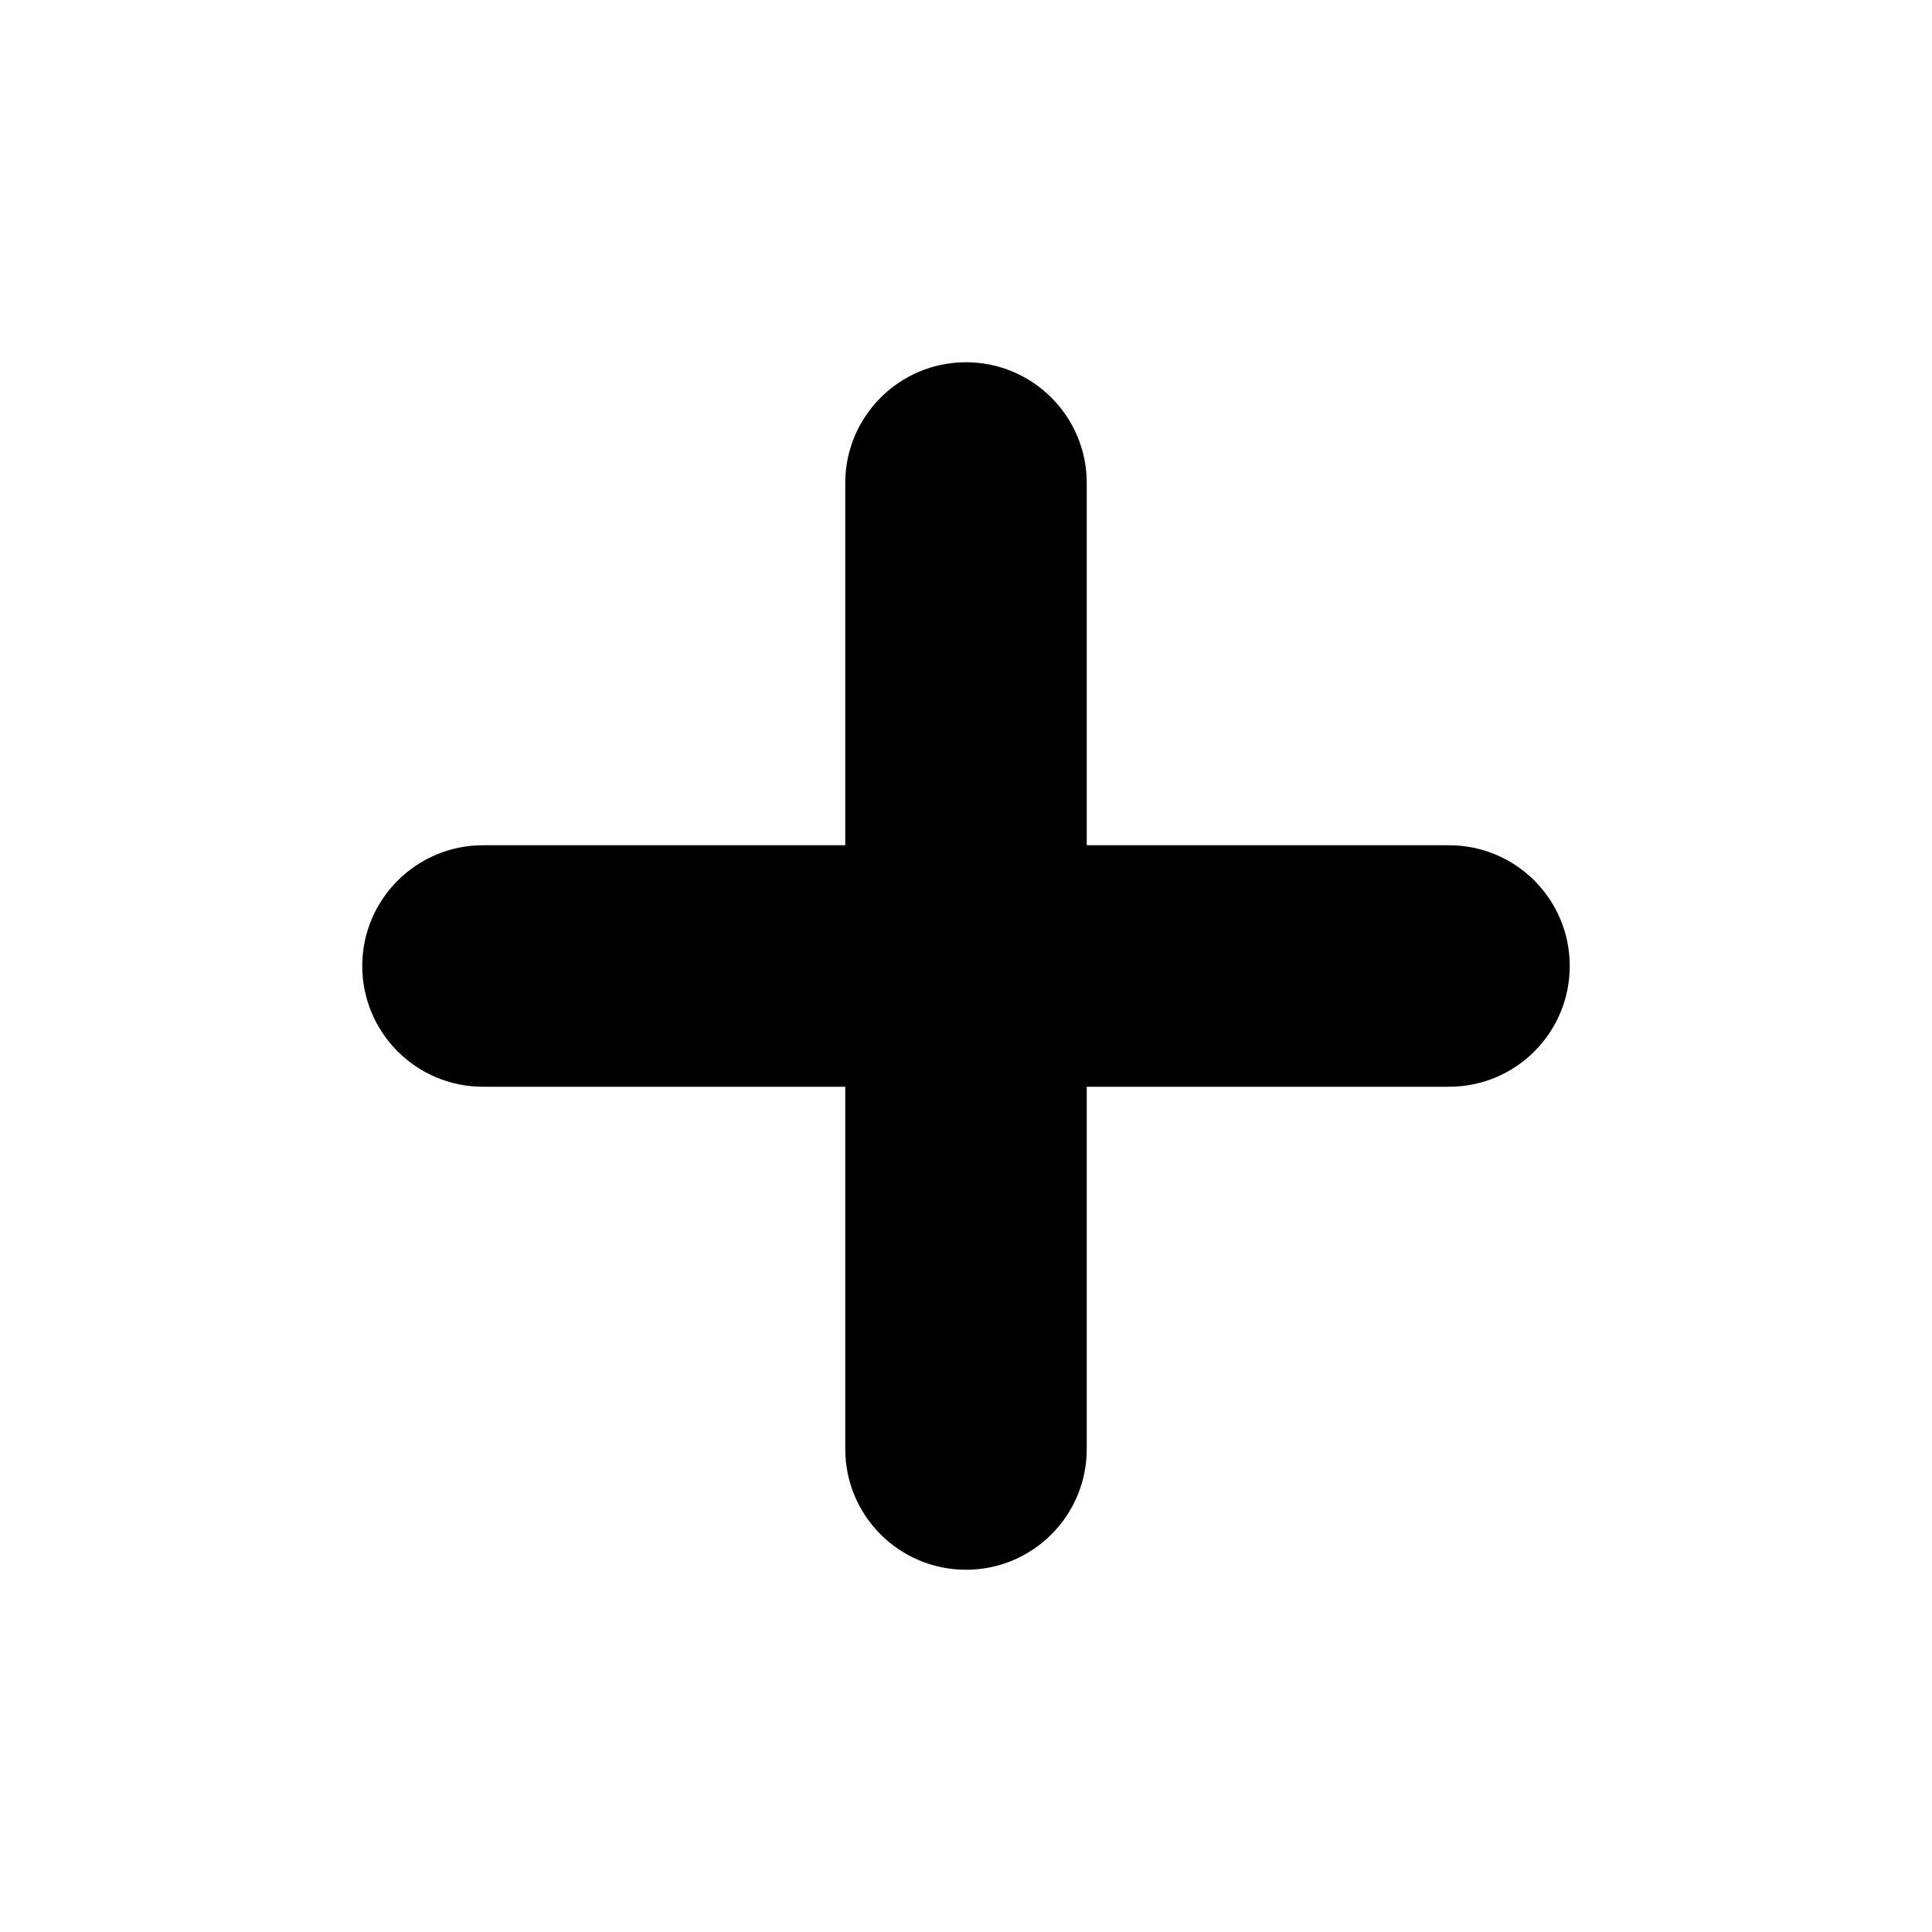
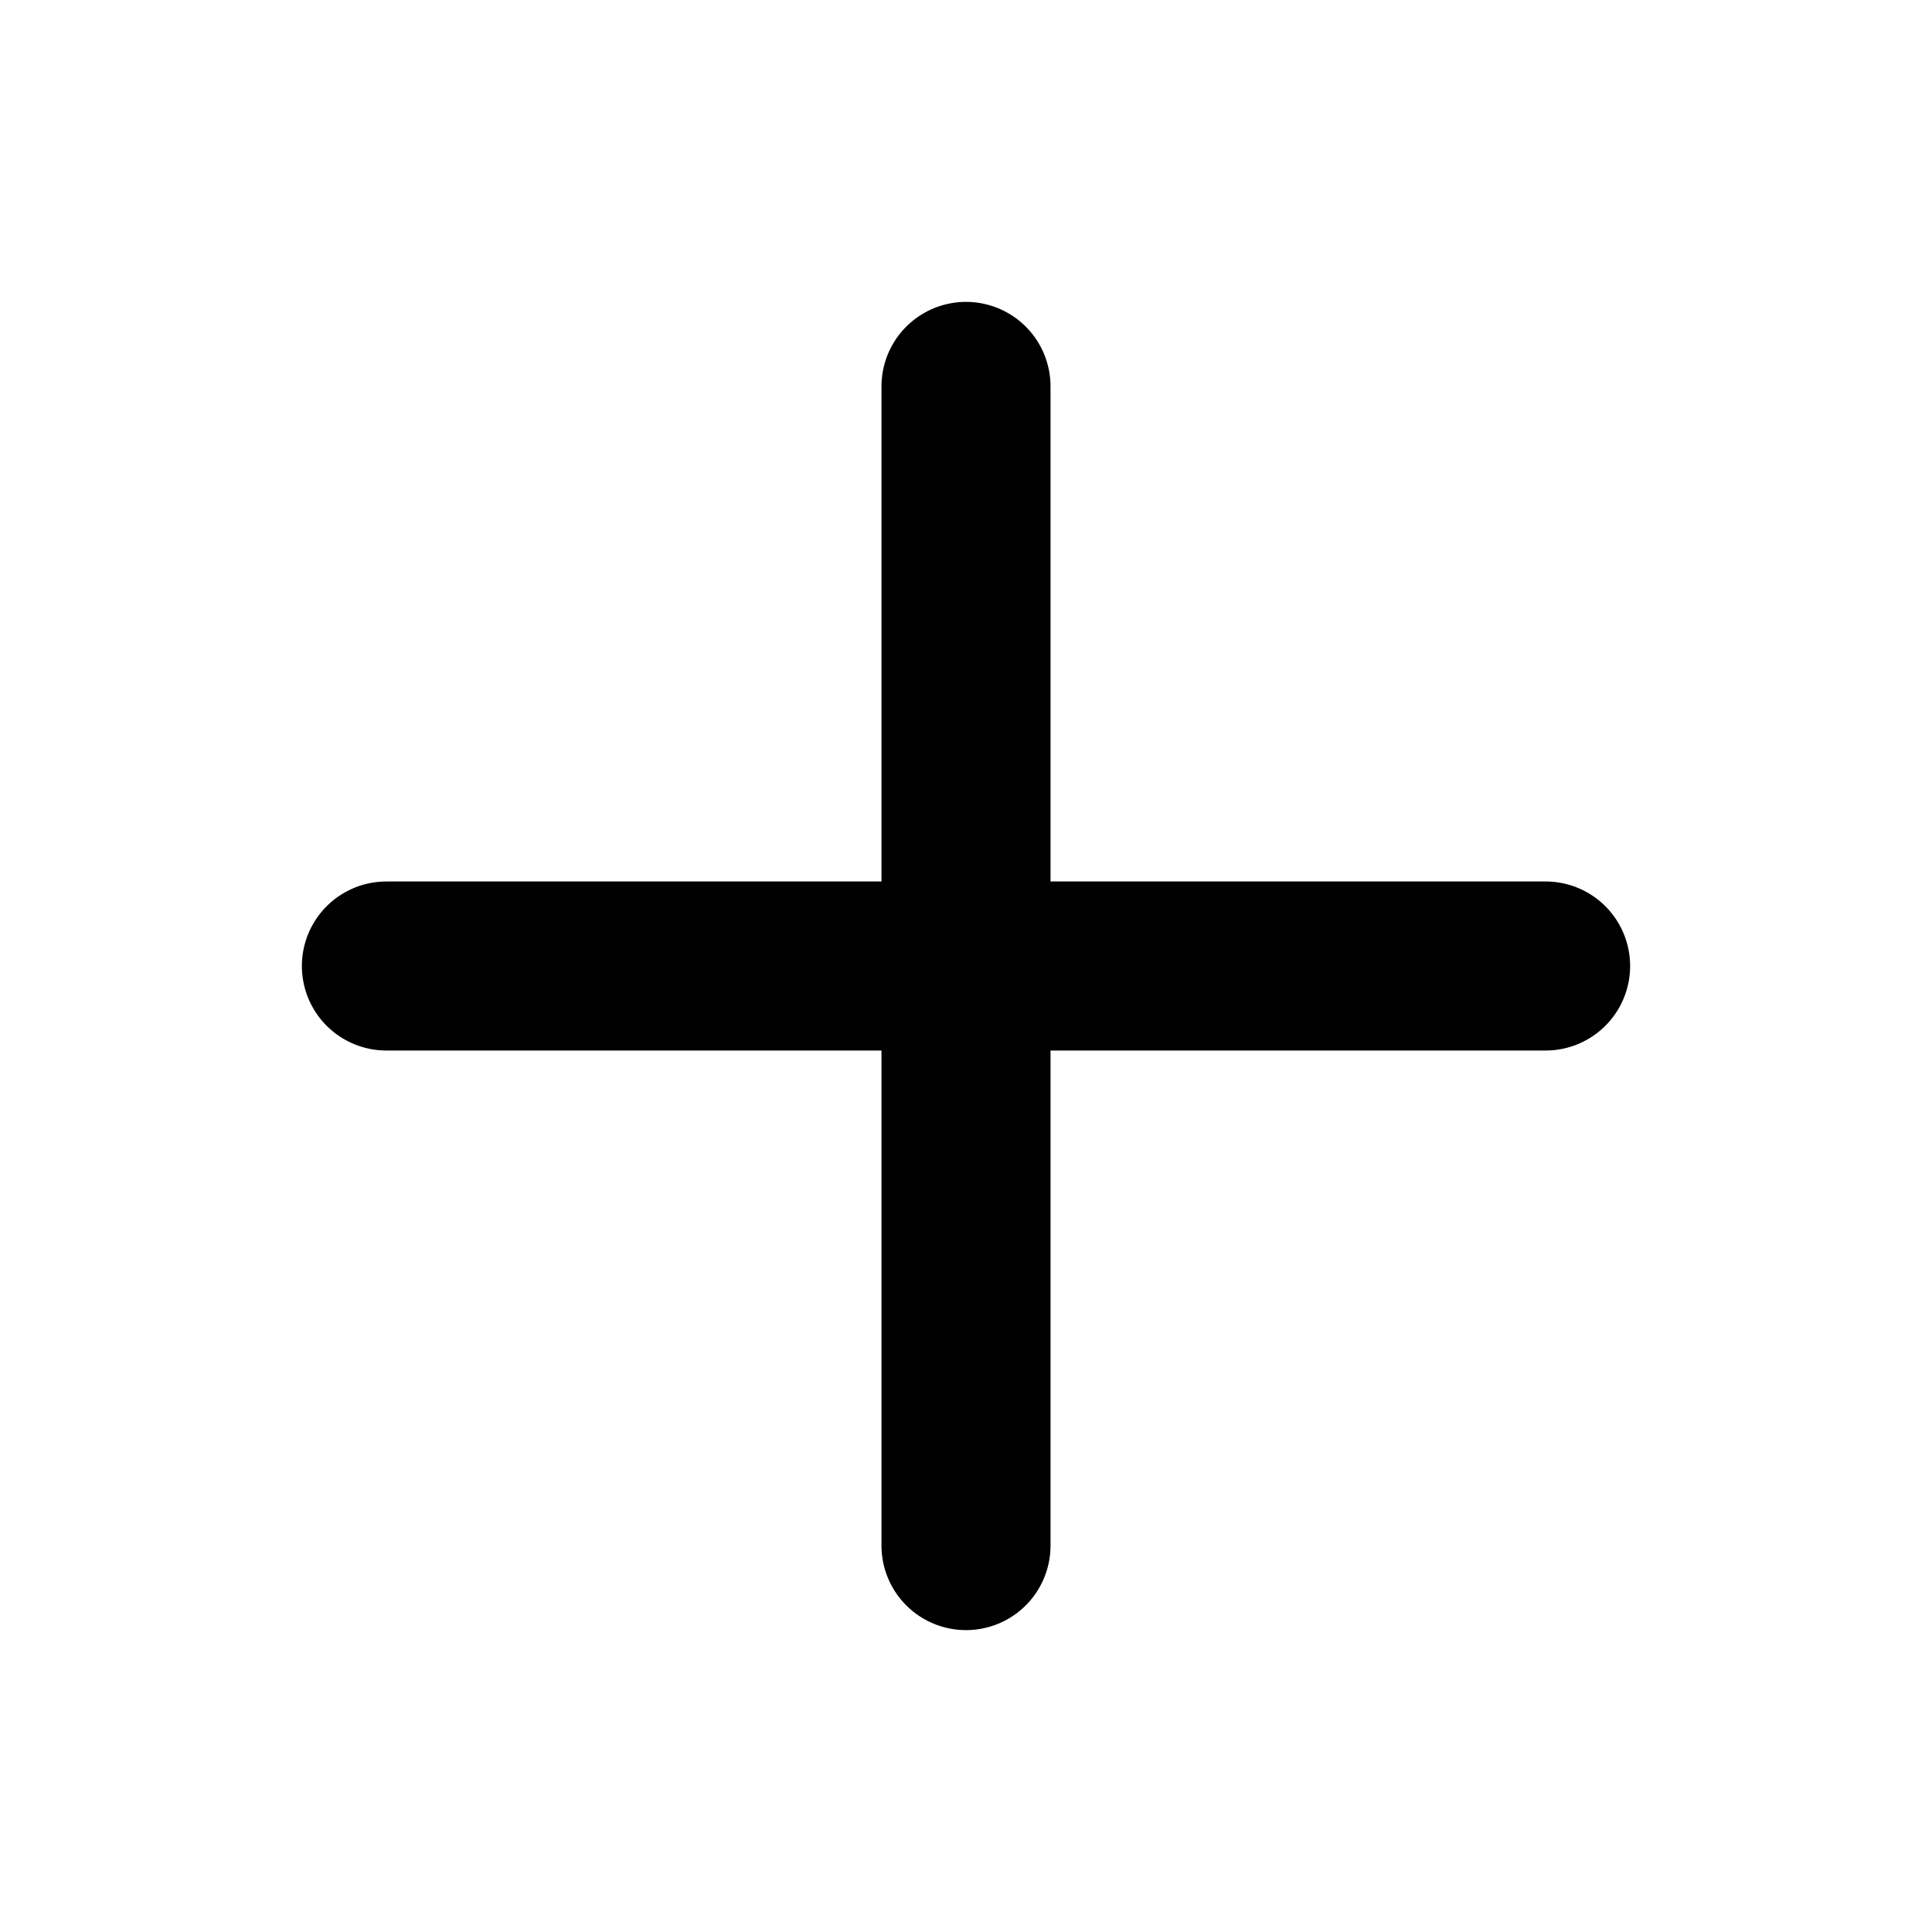
- <svg xmlns="http://www.w3.org/2000/svg" width="12" height="12" viewBox="0 0 12 12" fill="none">
-   <path fill-rule="evenodd" clip-rule="evenodd" d="M5.25 3C5.25 2.586 5.586 2.25 6 2.25C6.414 2.25 6.75 2.586 6.75 3V5.25L9 5.25C9.415 5.25 9.75 5.586 9.75 6C9.75 6.414 9.415 6.75 9 6.75H6.75V9C6.75 9.415 6.414 9.75 6 9.75C5.586 9.75 5.25 9.415 5.25 9L5.25 6.75H3C2.586 6.75 2.25 6.414 2.25 6C2.25 5.586 2.586 5.25 3 5.25H5.25V3Z" fill="currentColor" />
+ <svg xmlns="http://www.w3.org/2000/svg" width="20" height="20" viewBox="0 0 20 20" fill="none">
+   <path d="M10 4V16M4 10H16" stroke="currentColor" stroke-width="1.75" stroke-linecap="round" />
</svg>
